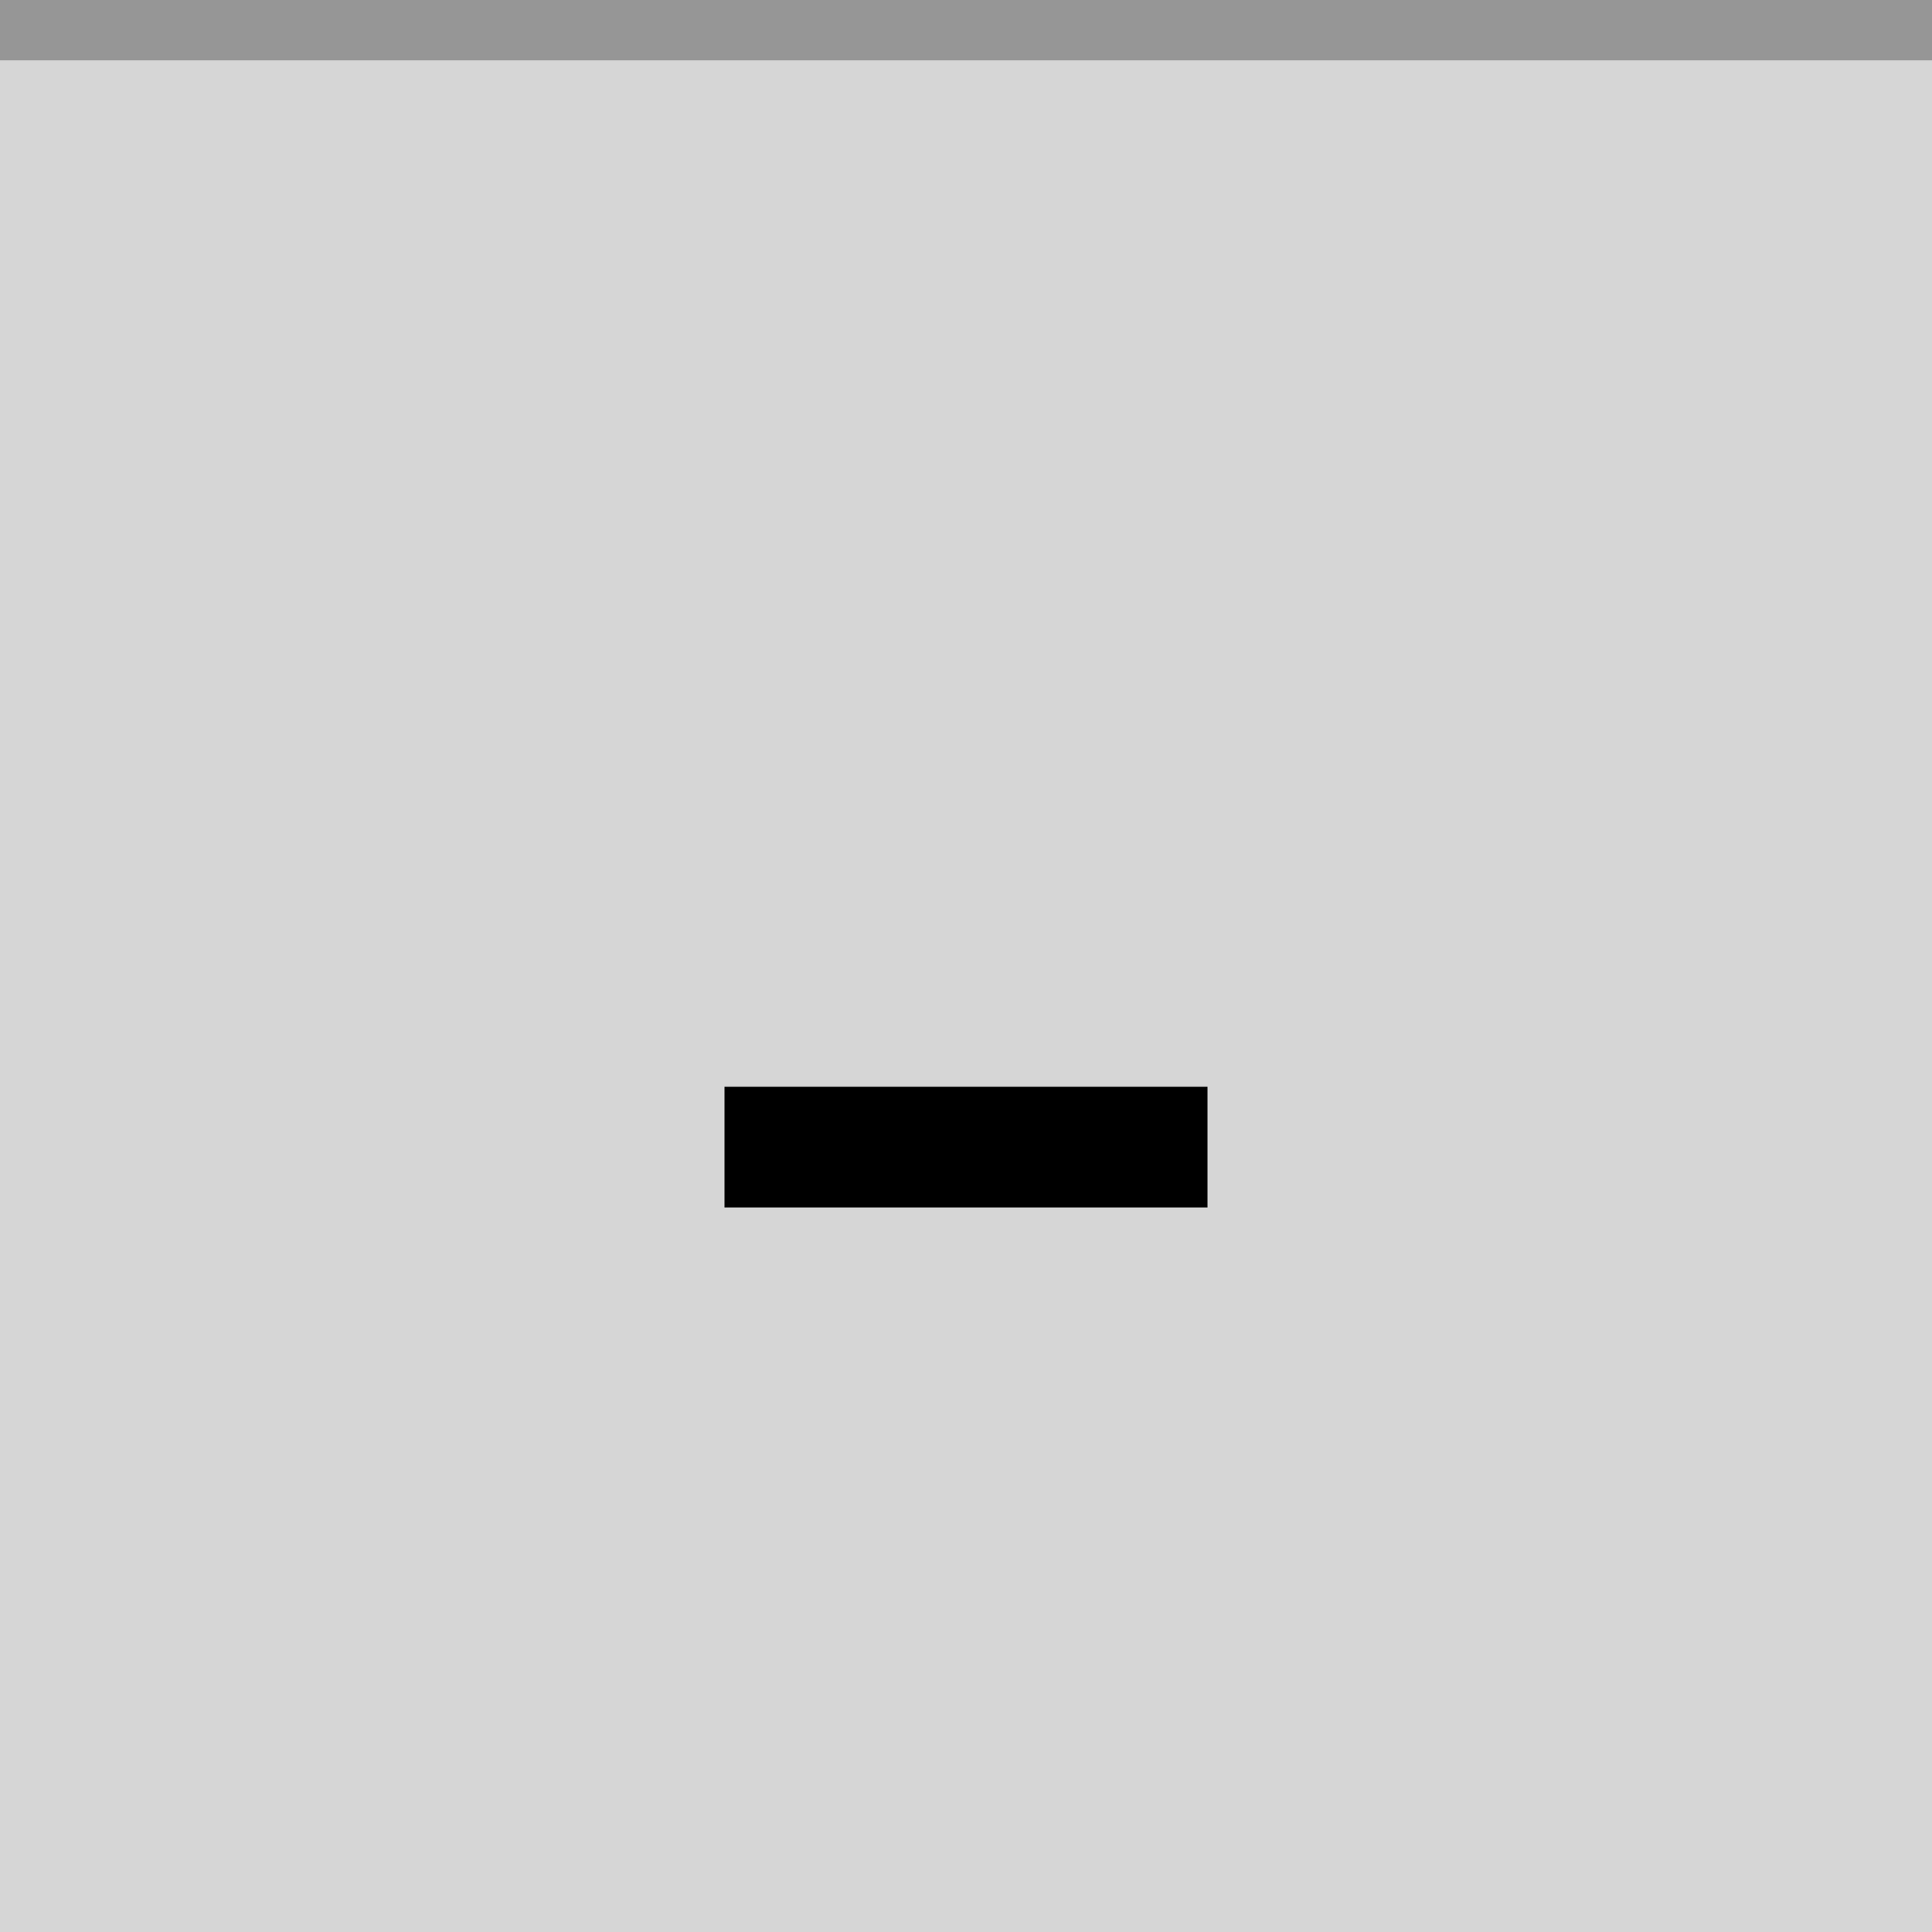
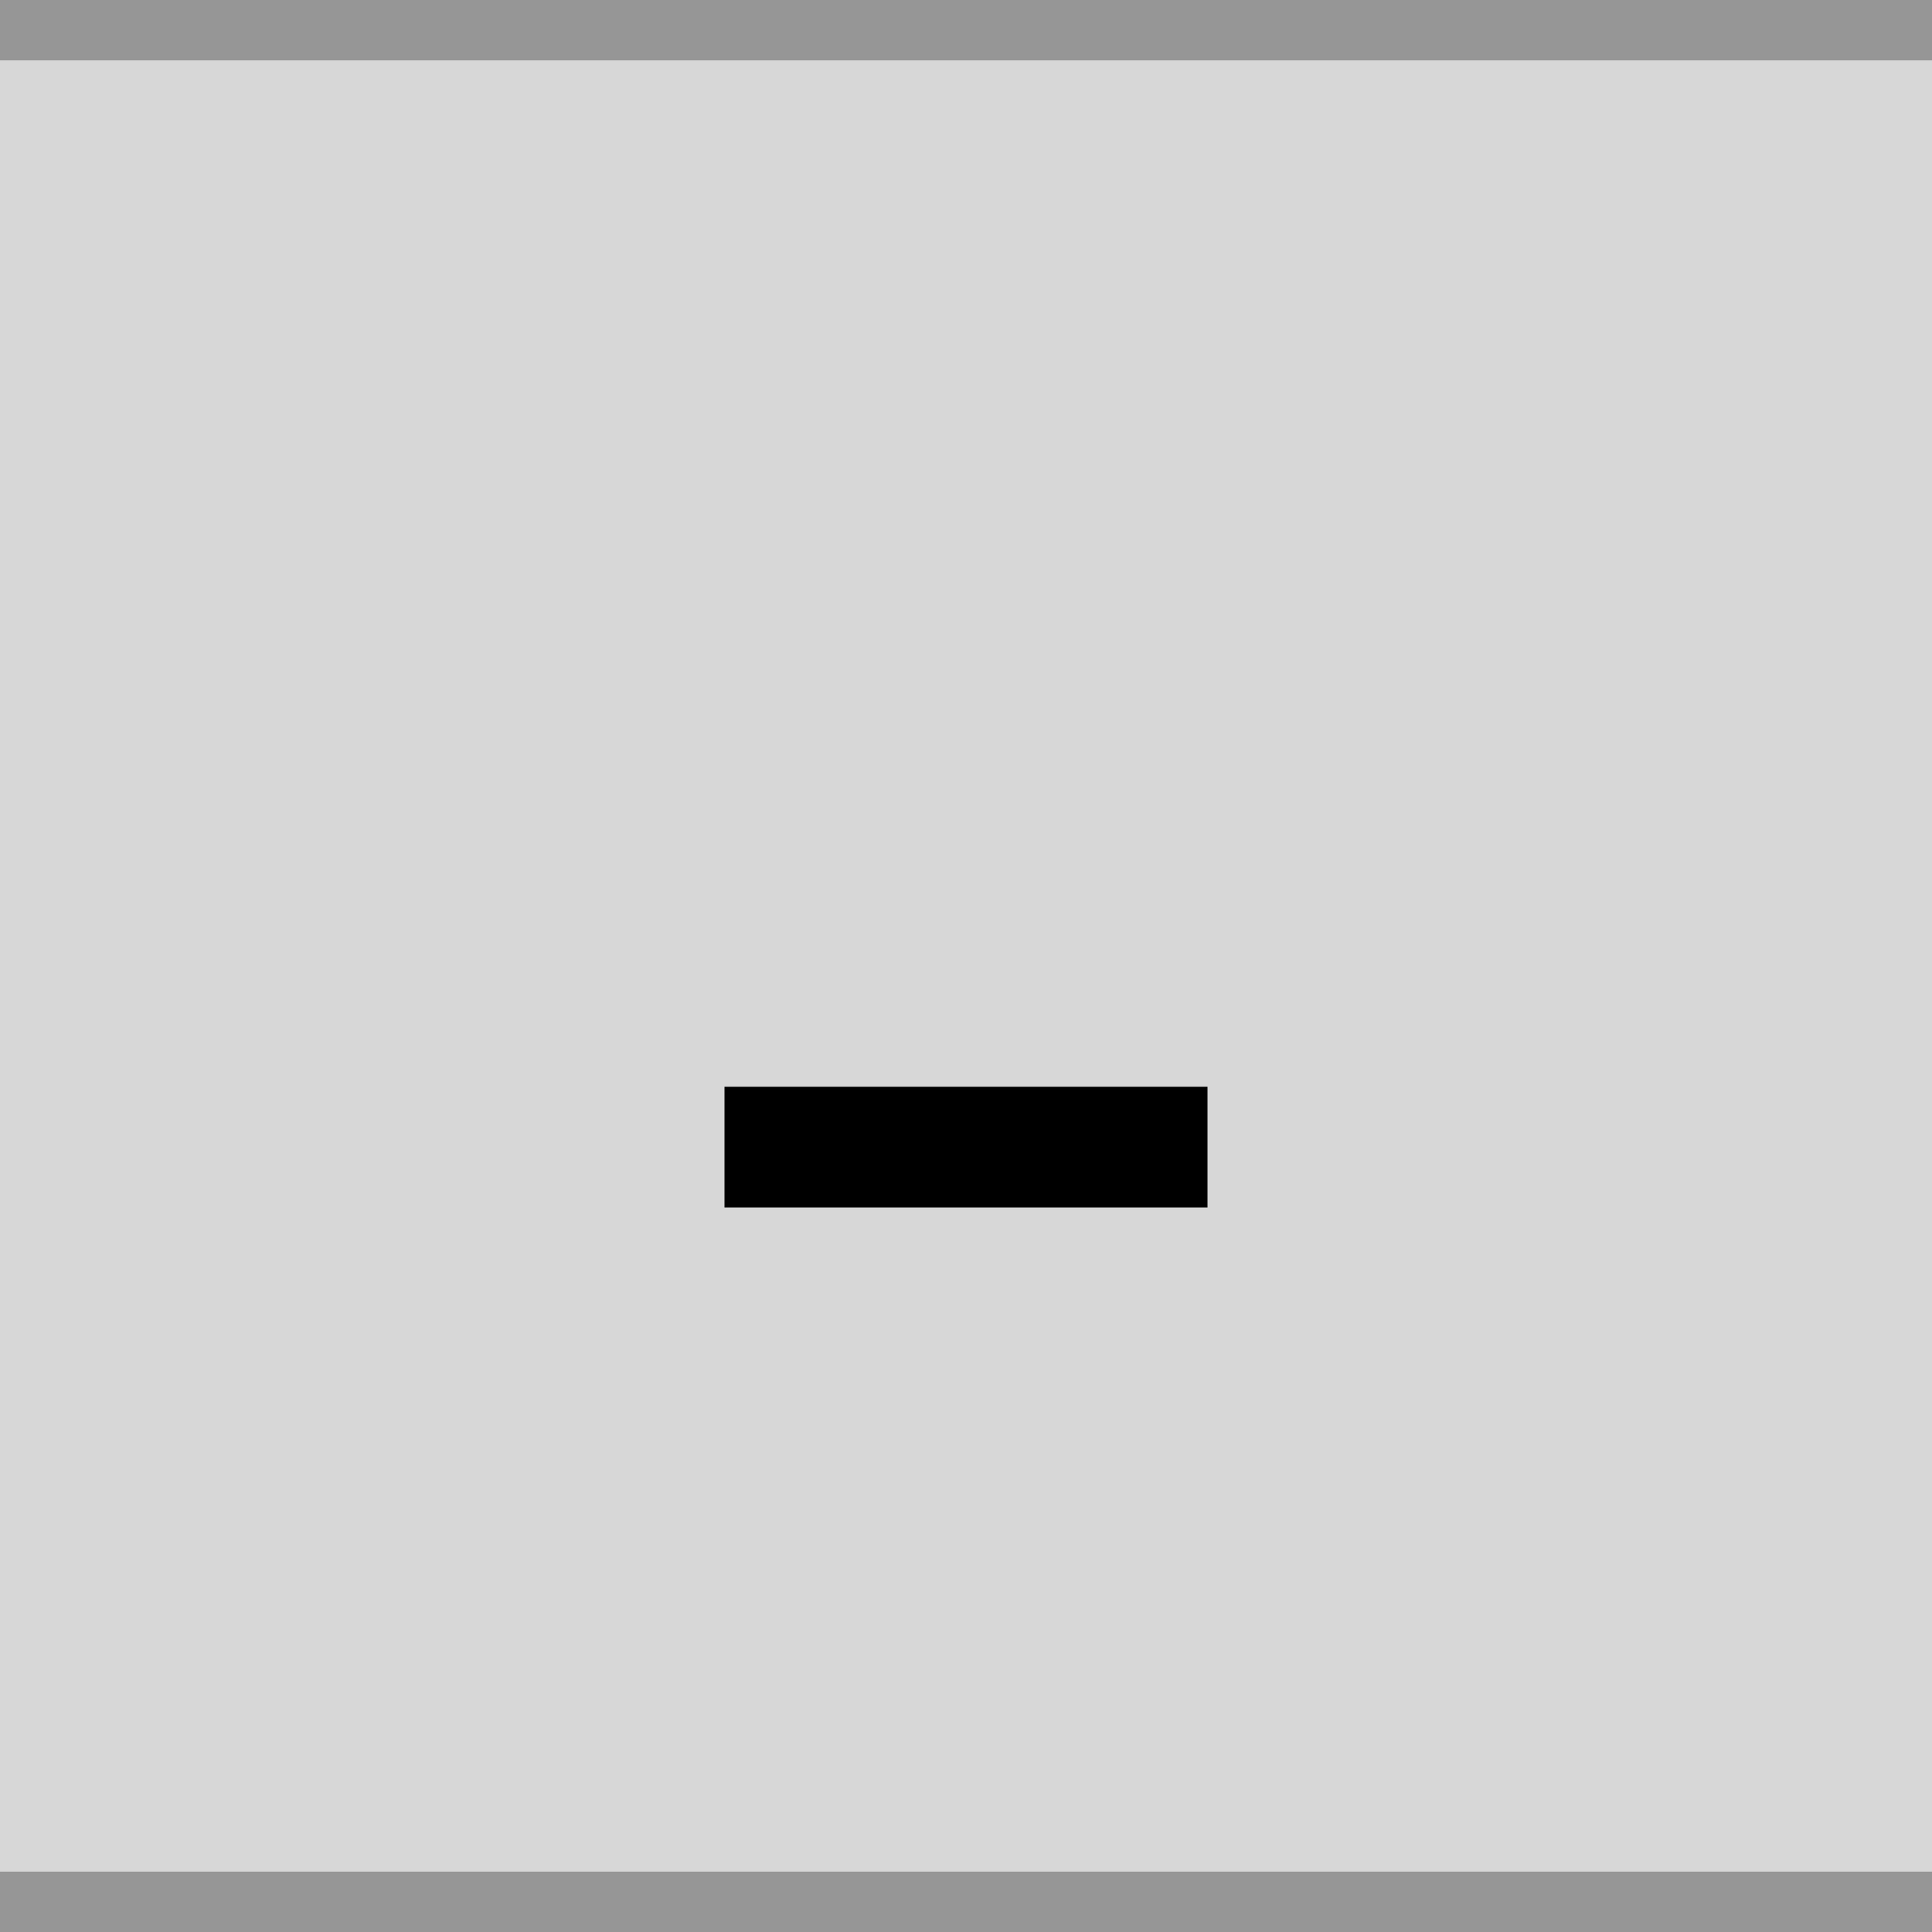
<svg xmlns="http://www.w3.org/2000/svg" id="svg12" version="1.1" viewBox="0 0 32 32" height="32" width="32">
  <defs id="defs16" />
-   <rect style="fill:#d6d6d6;fill-opacity:1" id="rect2" fill="#E0E0E0" height="32" width="32" />
+   <rect style="fill:#d7d7d7;fill-opacity:1" id="rect2" fill="#E0E0E0" height="32" width="32" />
  <rect style="fill:#969696;fill-opacity:1" id="rect4" fill-opacity="0.4" fill="#FFFFFF" height="1" width="32" />
  <g style="opacity:1" id="g10" opacity="0.6" fill="#000000">
    <circle id="circle6" opacity="0" r="12" cy="16" cx="16" />
    <path id="path8" d="m12 18h8v2h-8z" />
  </g>
+   <rect width="32" height="1" fill="#FFFFFF" fill-opacity="0.4" id="rect166" style="fill:#969696;fill-opacity:1" x="0" y="31" />
</svg>
